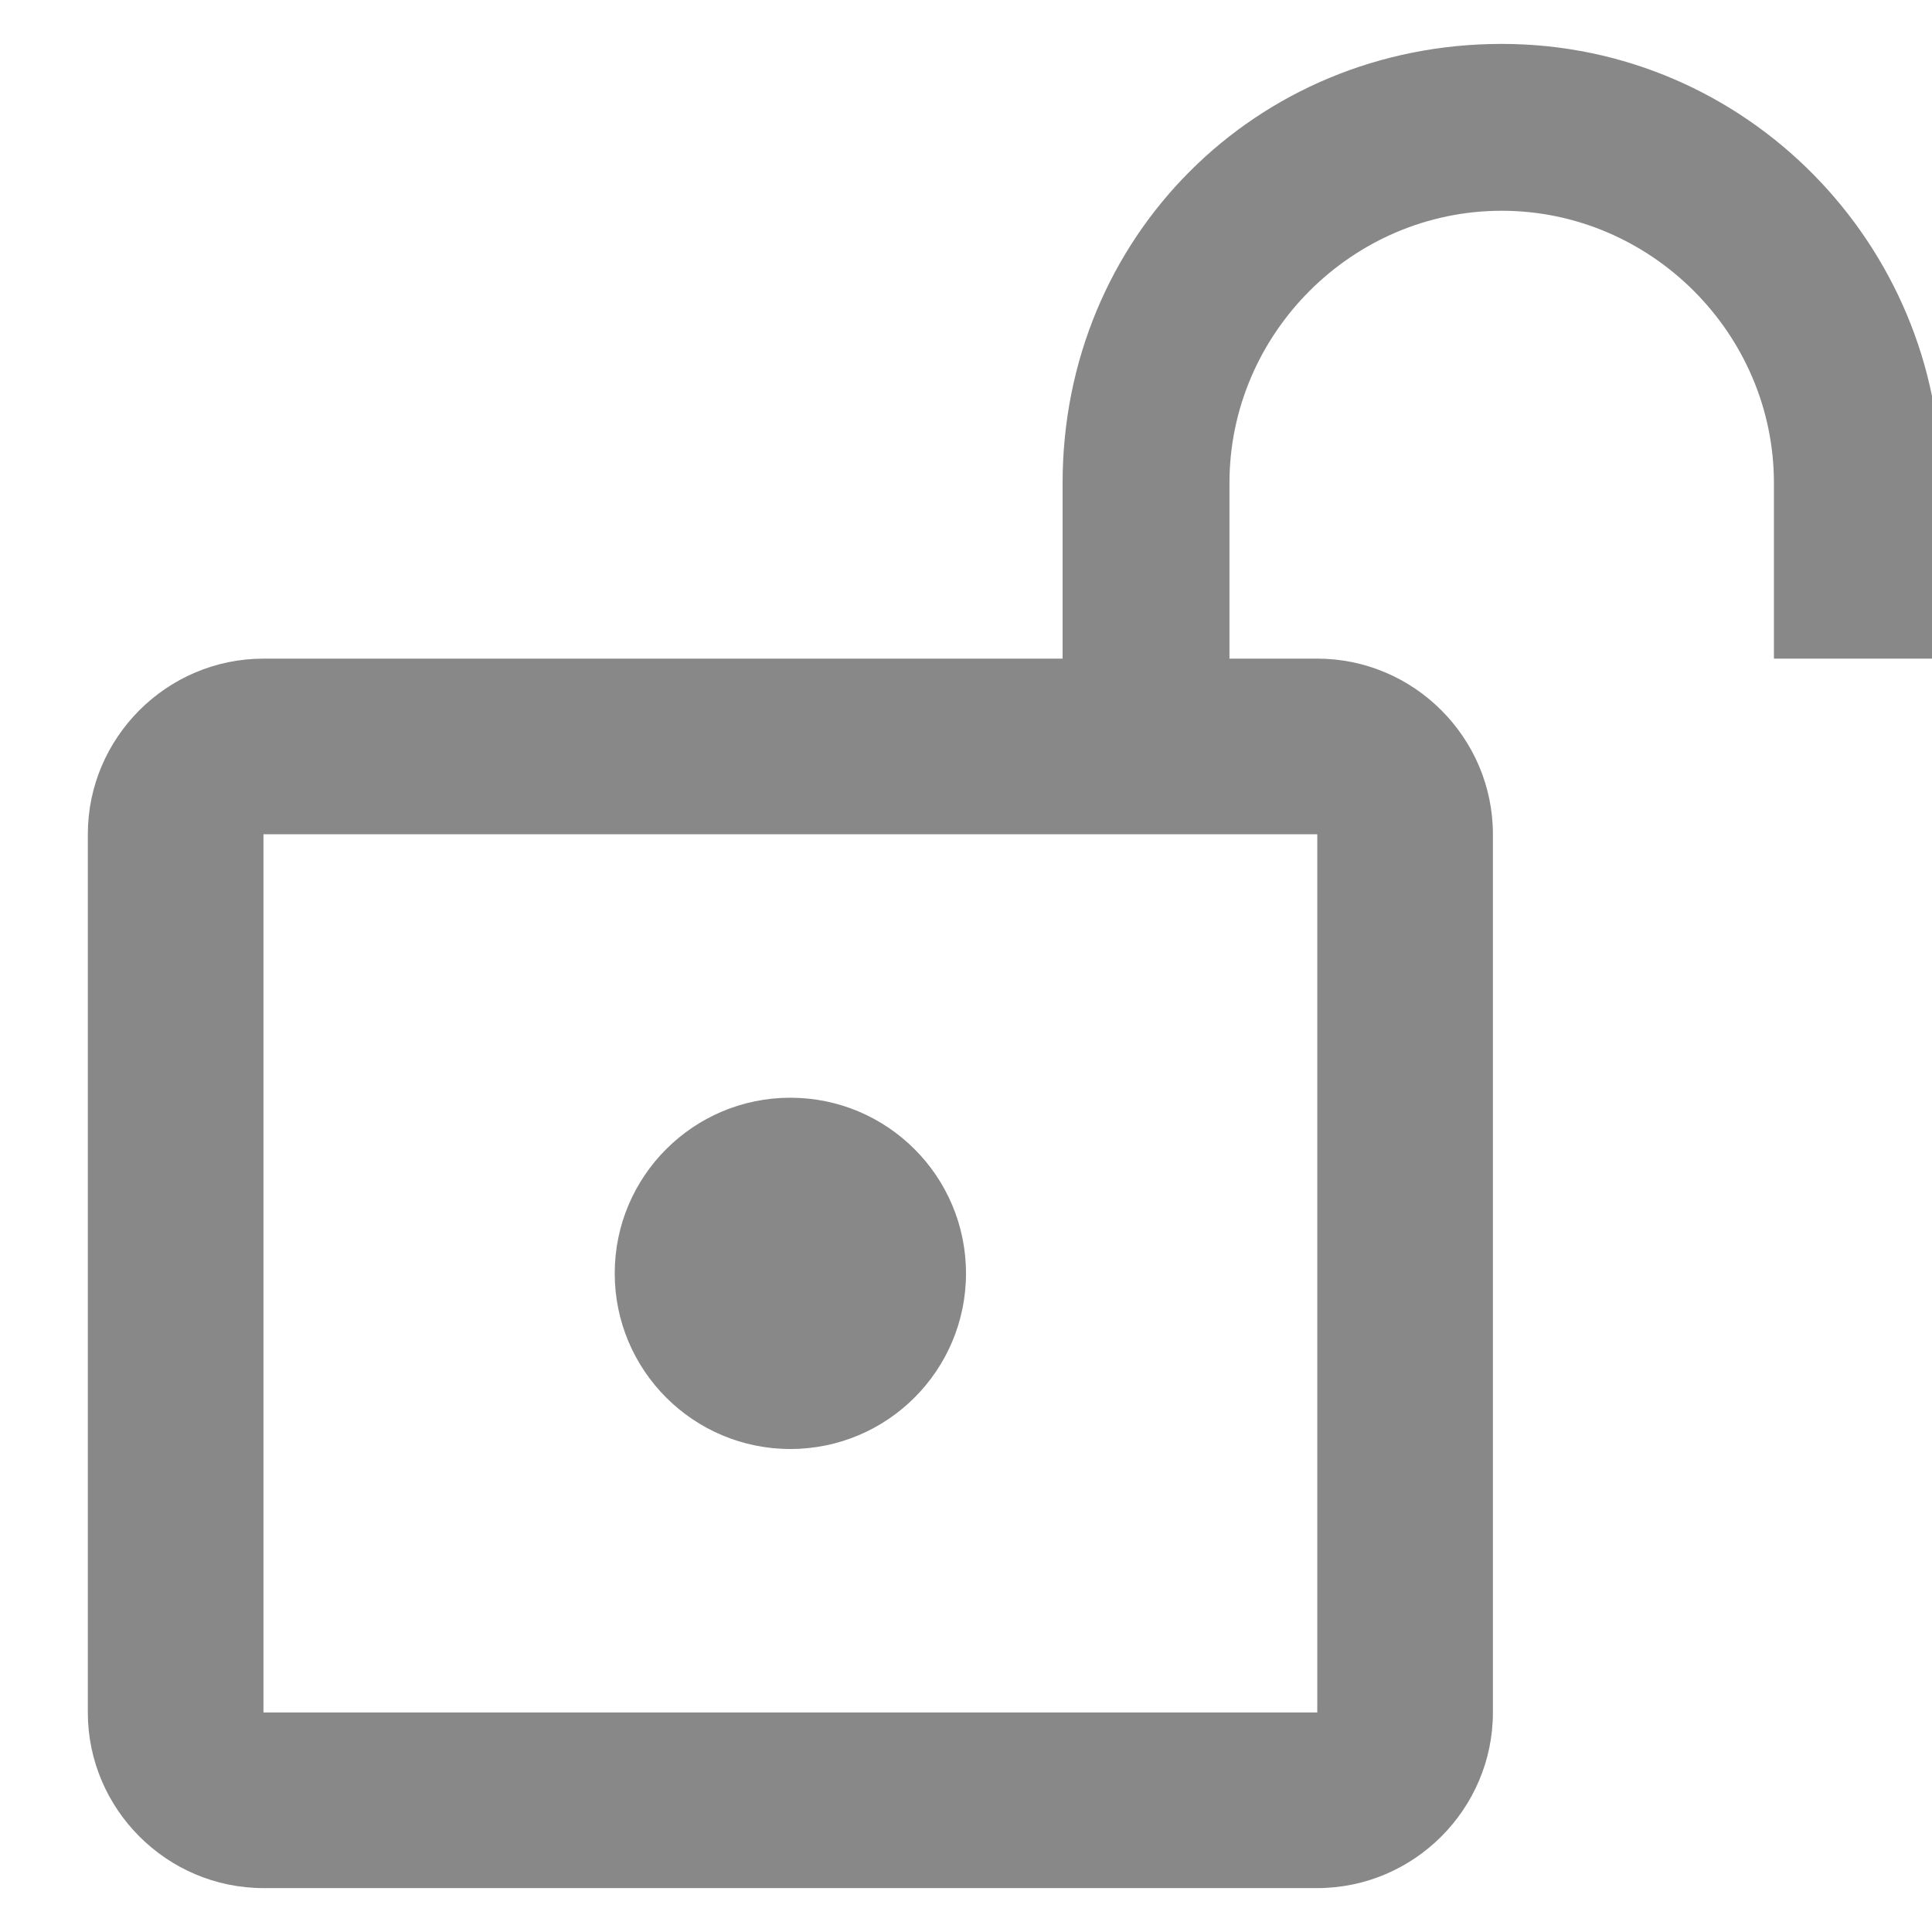
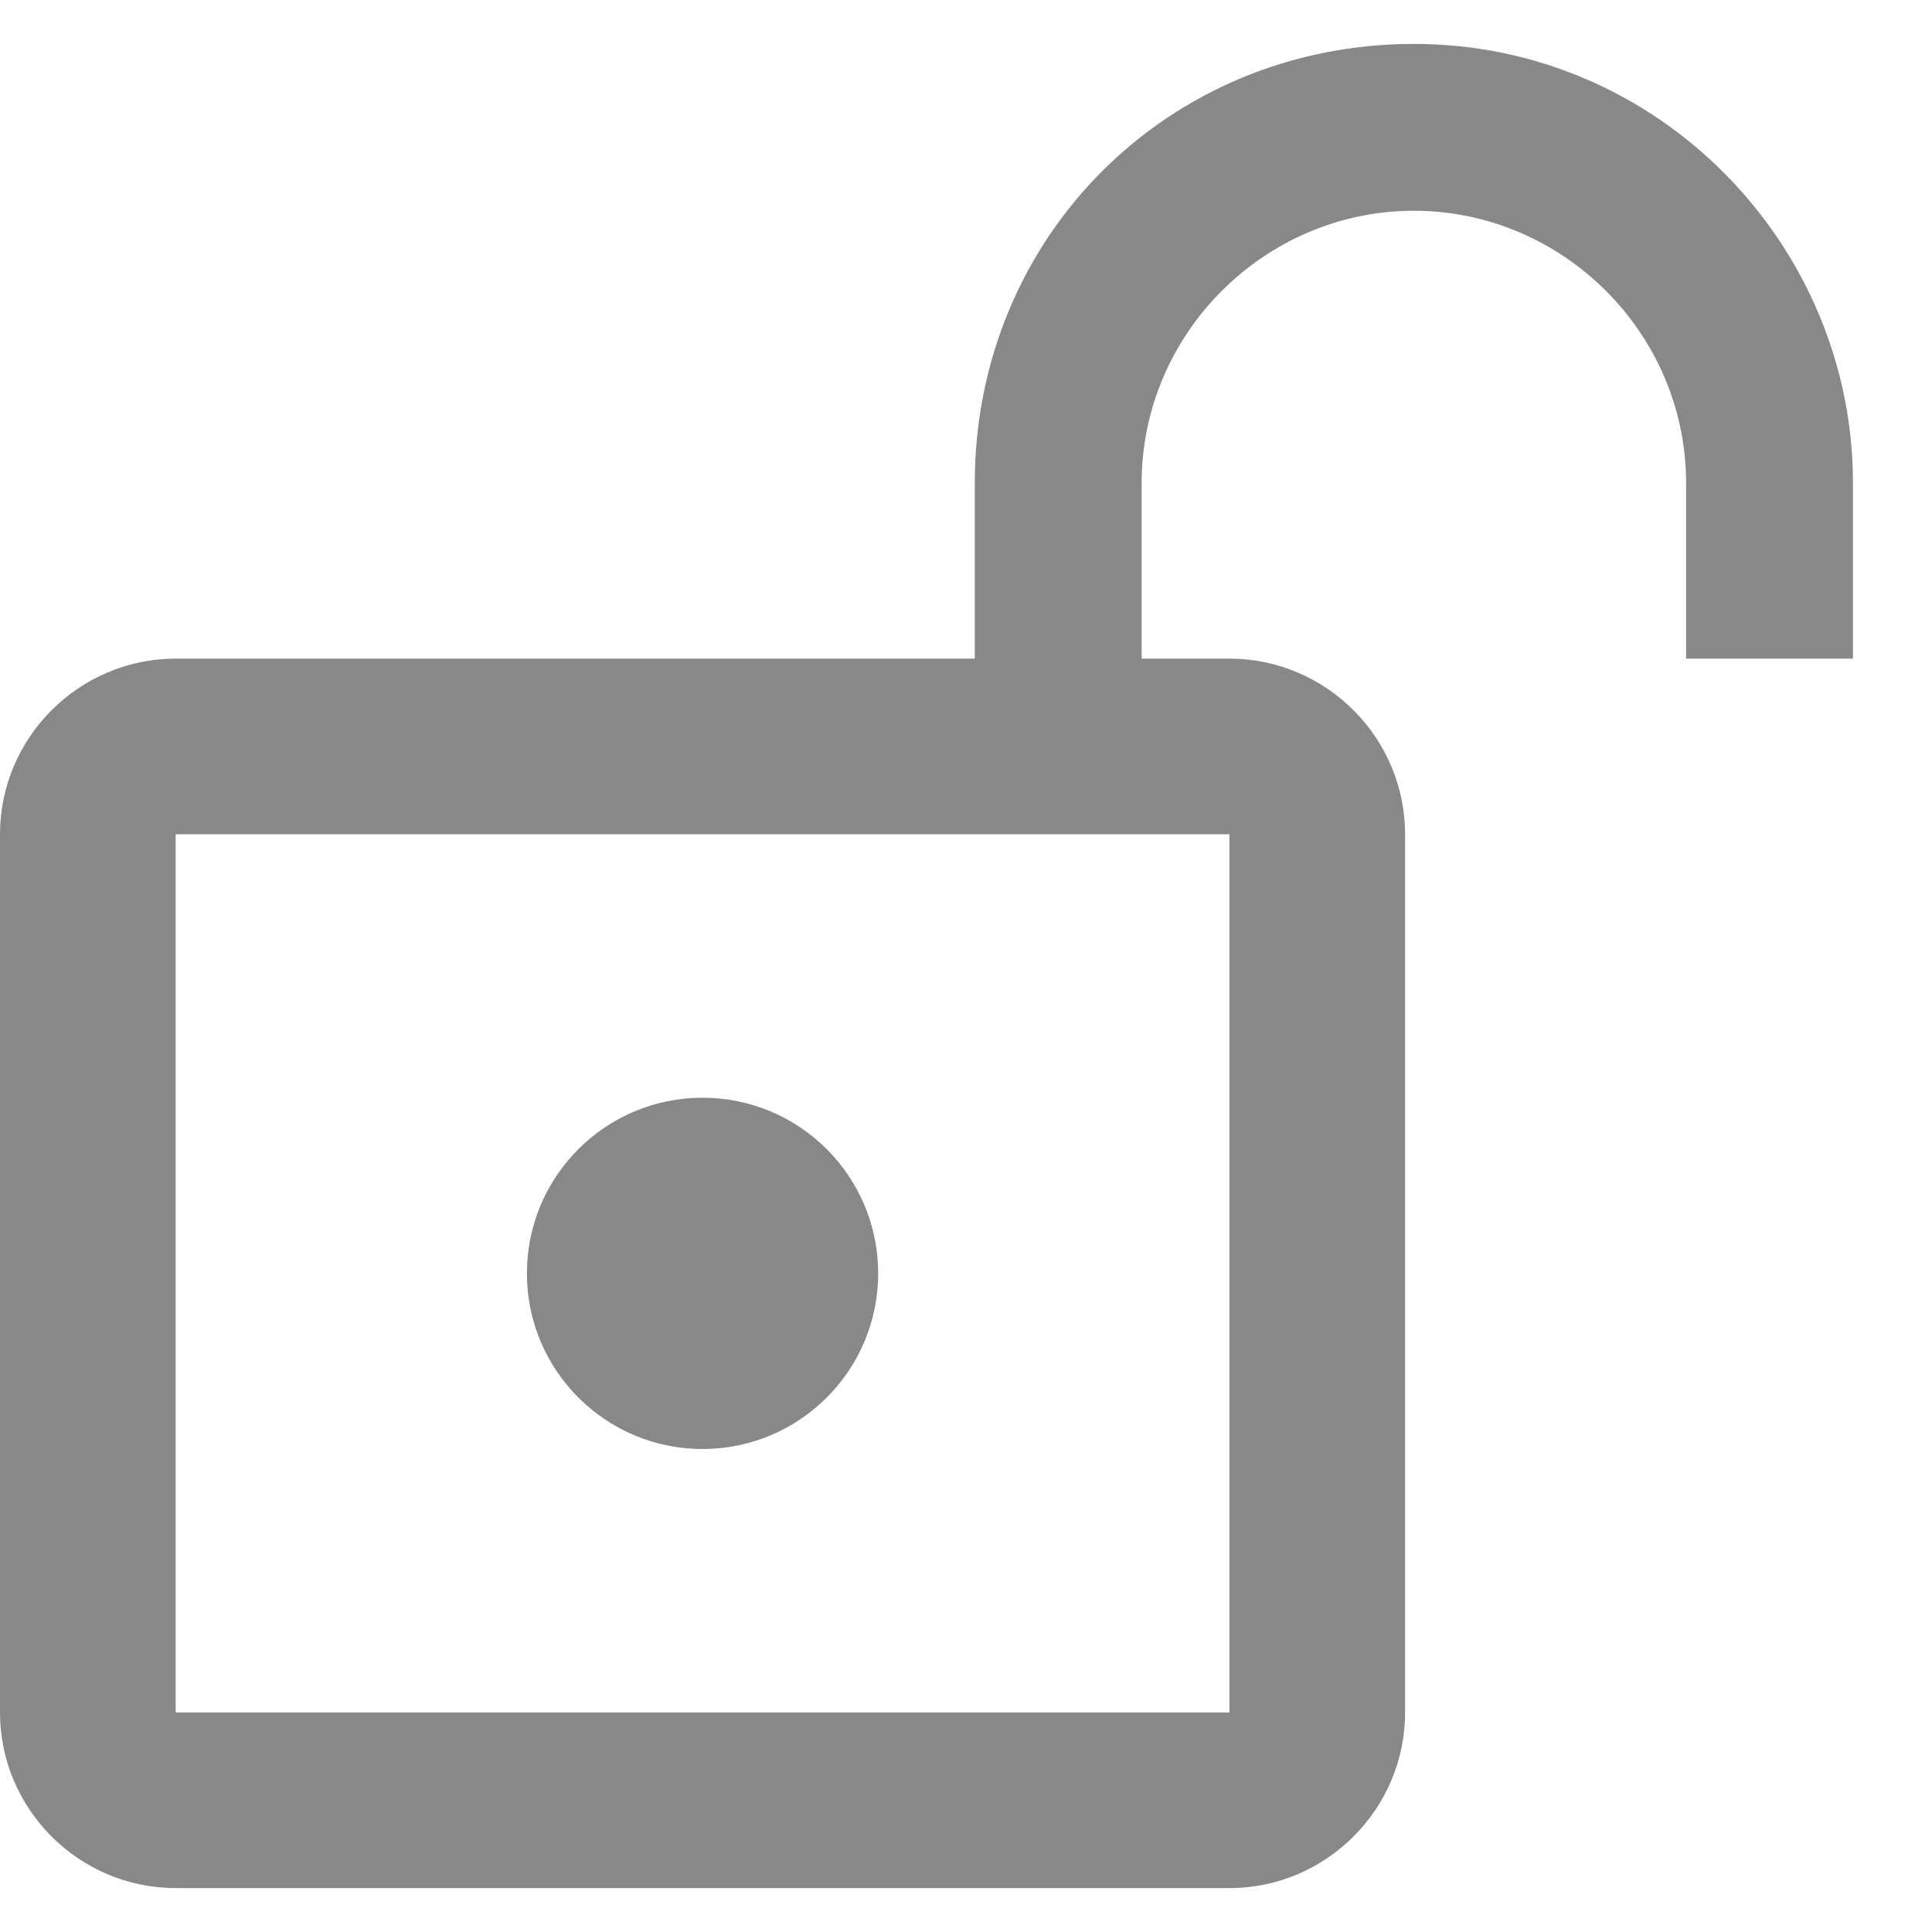
- <svg xmlns="http://www.w3.org/2000/svg" width="20px" height="20px" viewBox="0 0 22 21" version="1.1">
-   <g transform="translate(1)">
-     <circle fill="#888888" fill-rule="nonzero" cx="8" cy="14" r="2">
+ <svg xmlns="http://www.w3.org/2000/svg" width="24px" height="24px" viewBox="0 0 22 21" version="1.1">
+   <circle fill="#888888" fill-rule="nonzero" cx="8" cy="14" r="2">
  </circle>
-     <path d="M16.1,0 C13.3,0 11.1,2.2 11.1,5 L11.1,7 L2,7 C0.9,7 0,7.9 0,9 L0,19 C0,20.1 0.9,21 2,21 L14,21 C15.1,21 16,20.1 16,19 L16,9 C16,7.9 15.1,7 14,7 L13,7 L13,5 C13,3.3 14.4,1.9 16.1,1.9 C17.8,1.9 19.2,3.3 19.2,5 L19.2,7 L21.1,7 L21.1,5 C21.1,2.3 18.9,0 16.1,0 Z M14,9 L14,19 L2,19 L2,9 L14,9 Z" fill="#888888" fill-rule="nonzero" />
-   </g>
+   <path d="M16.1,0 C13.3,0 11.1,2.2 11.1,5 L11.1,7 L2,7 C0.9,7 0,7.9 0,9 L0,19 C0,20.1 0.9,21 2,21 L14,21 C15.1,21 16,20.1 16,19 L16,9 C16,7.9 15.1,7 14,7 L13,7 L13,5 C13,3.3 14.4,1.9 16.1,1.9 C17.8,1.9 19.2,3.3 19.2,5 L19.2,7 L21.1,7 L21.1,5 C21.1,2.3 18.9,0 16.1,0 Z M14,9 L14,19 L2,19 L2,9 L14,9 Z" fill="#888888" fill-rule="nonzero" />
</svg>
